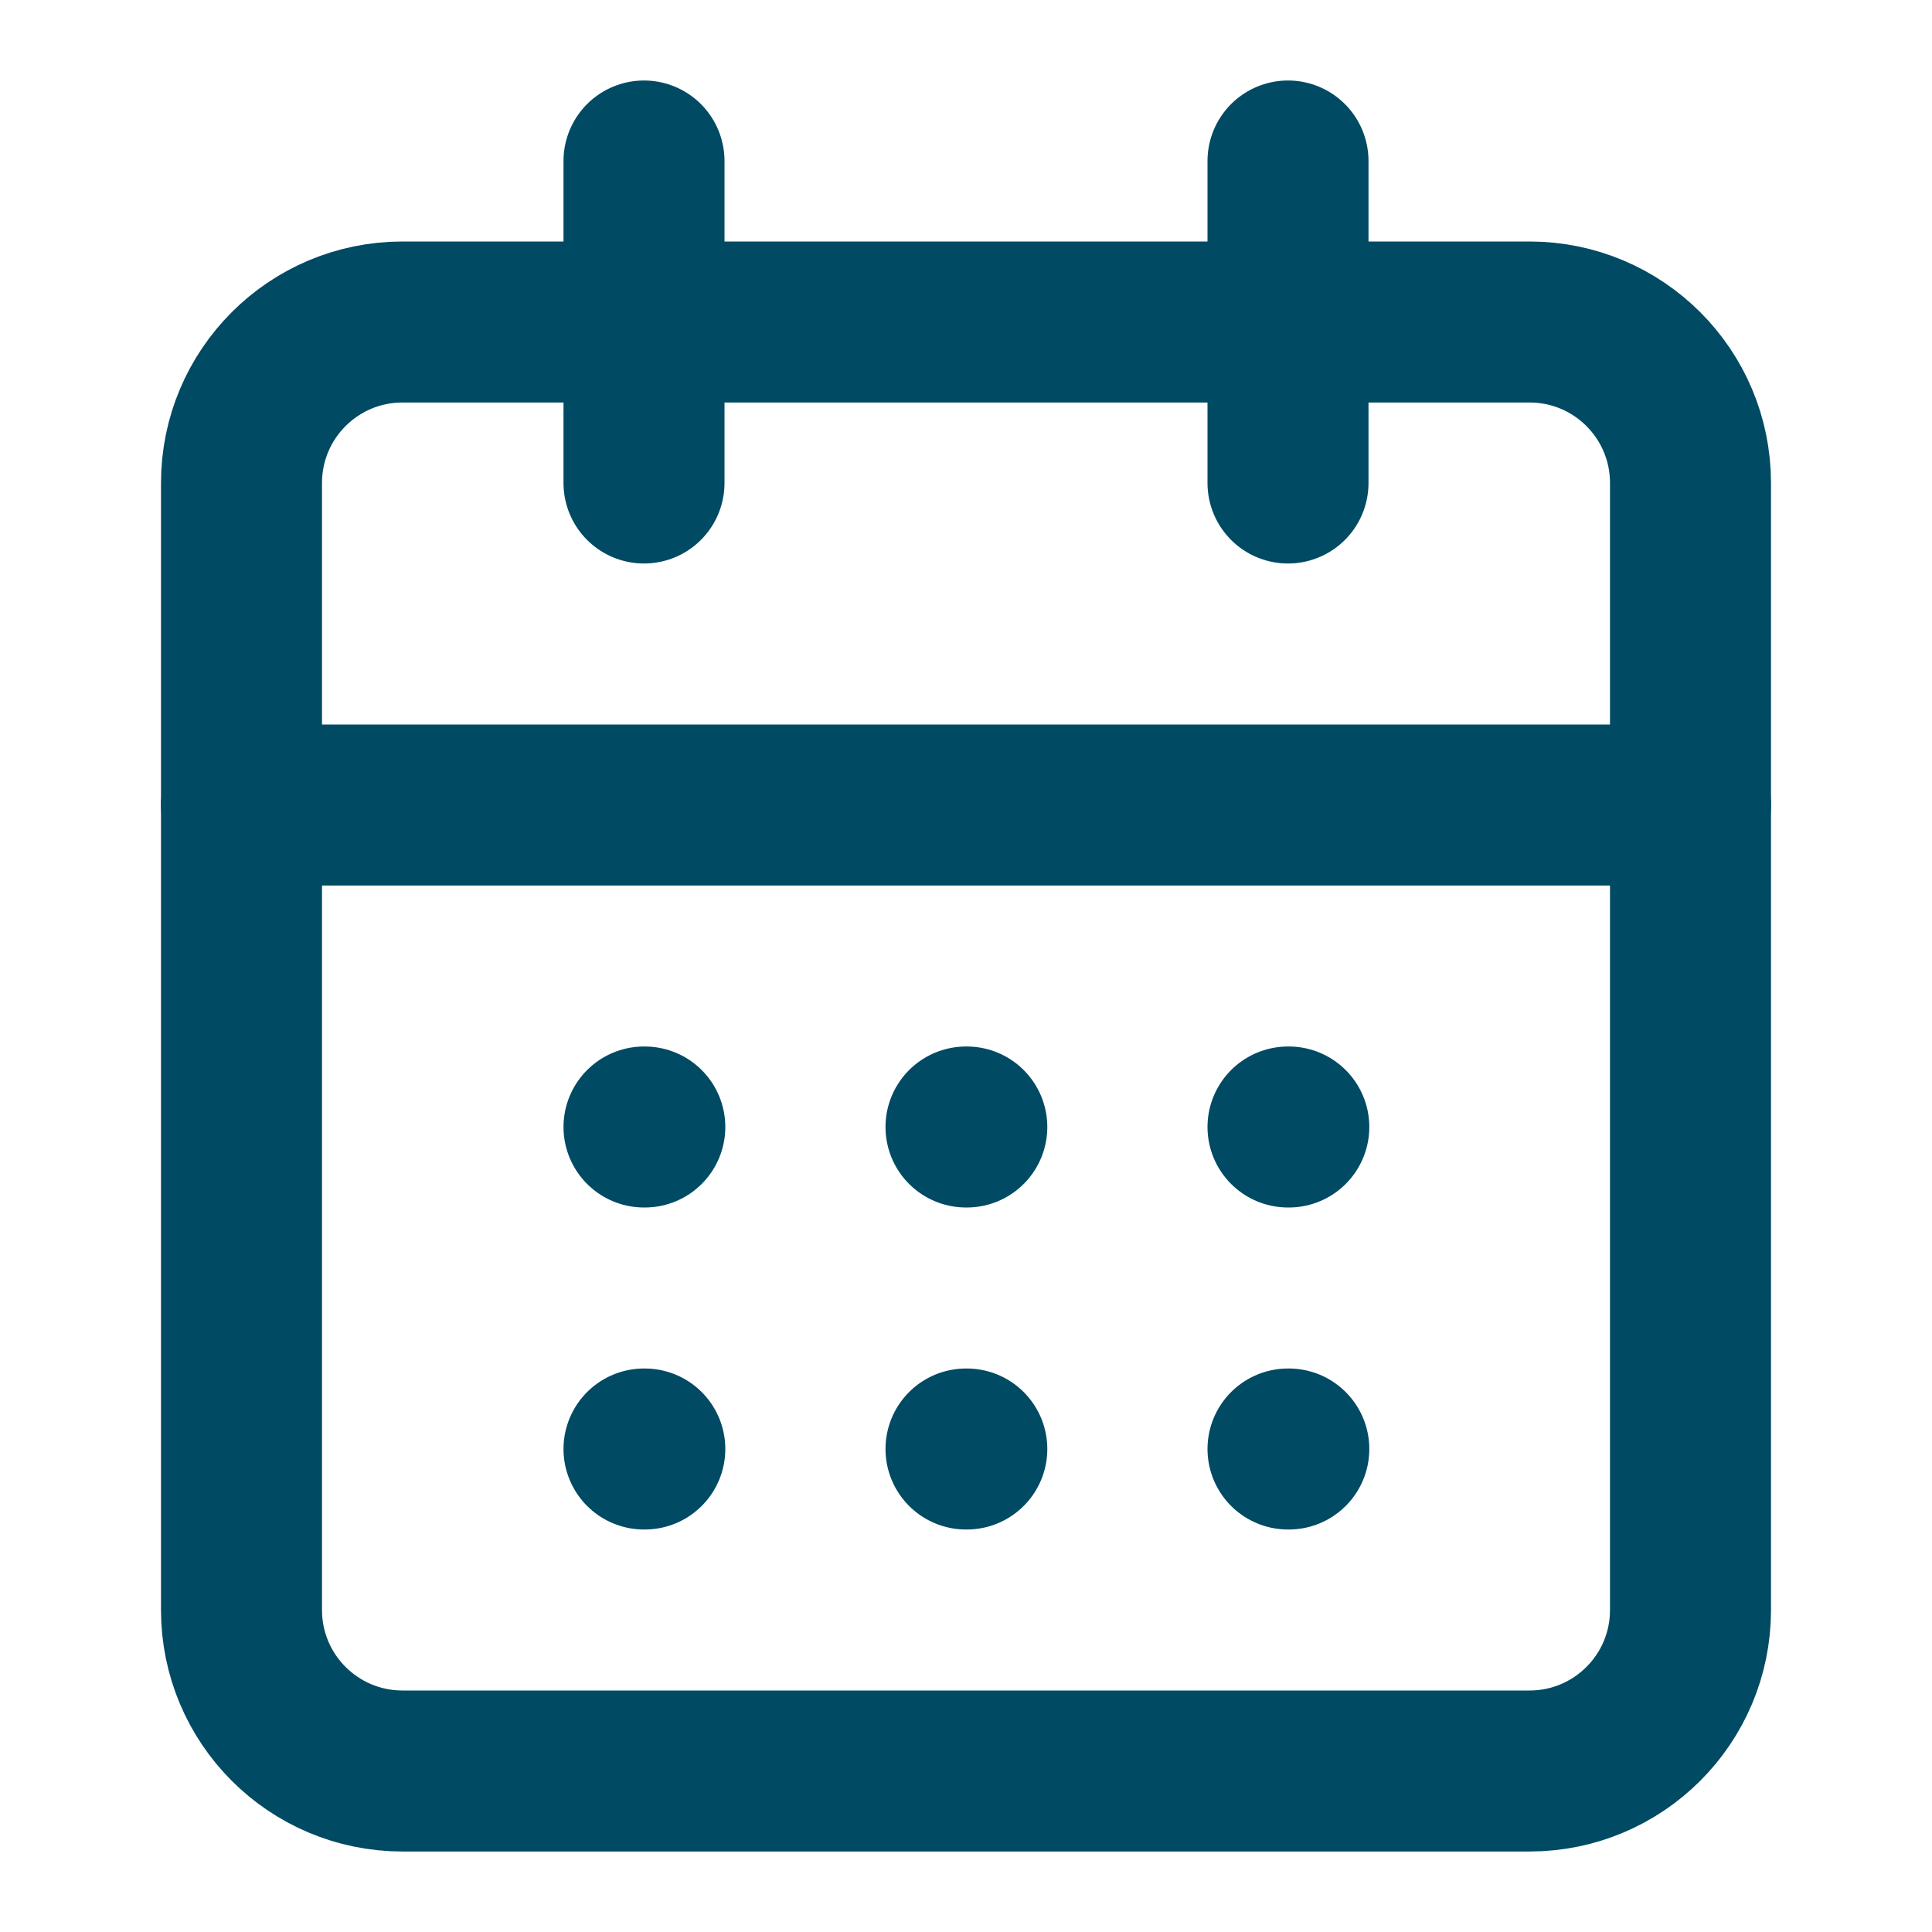
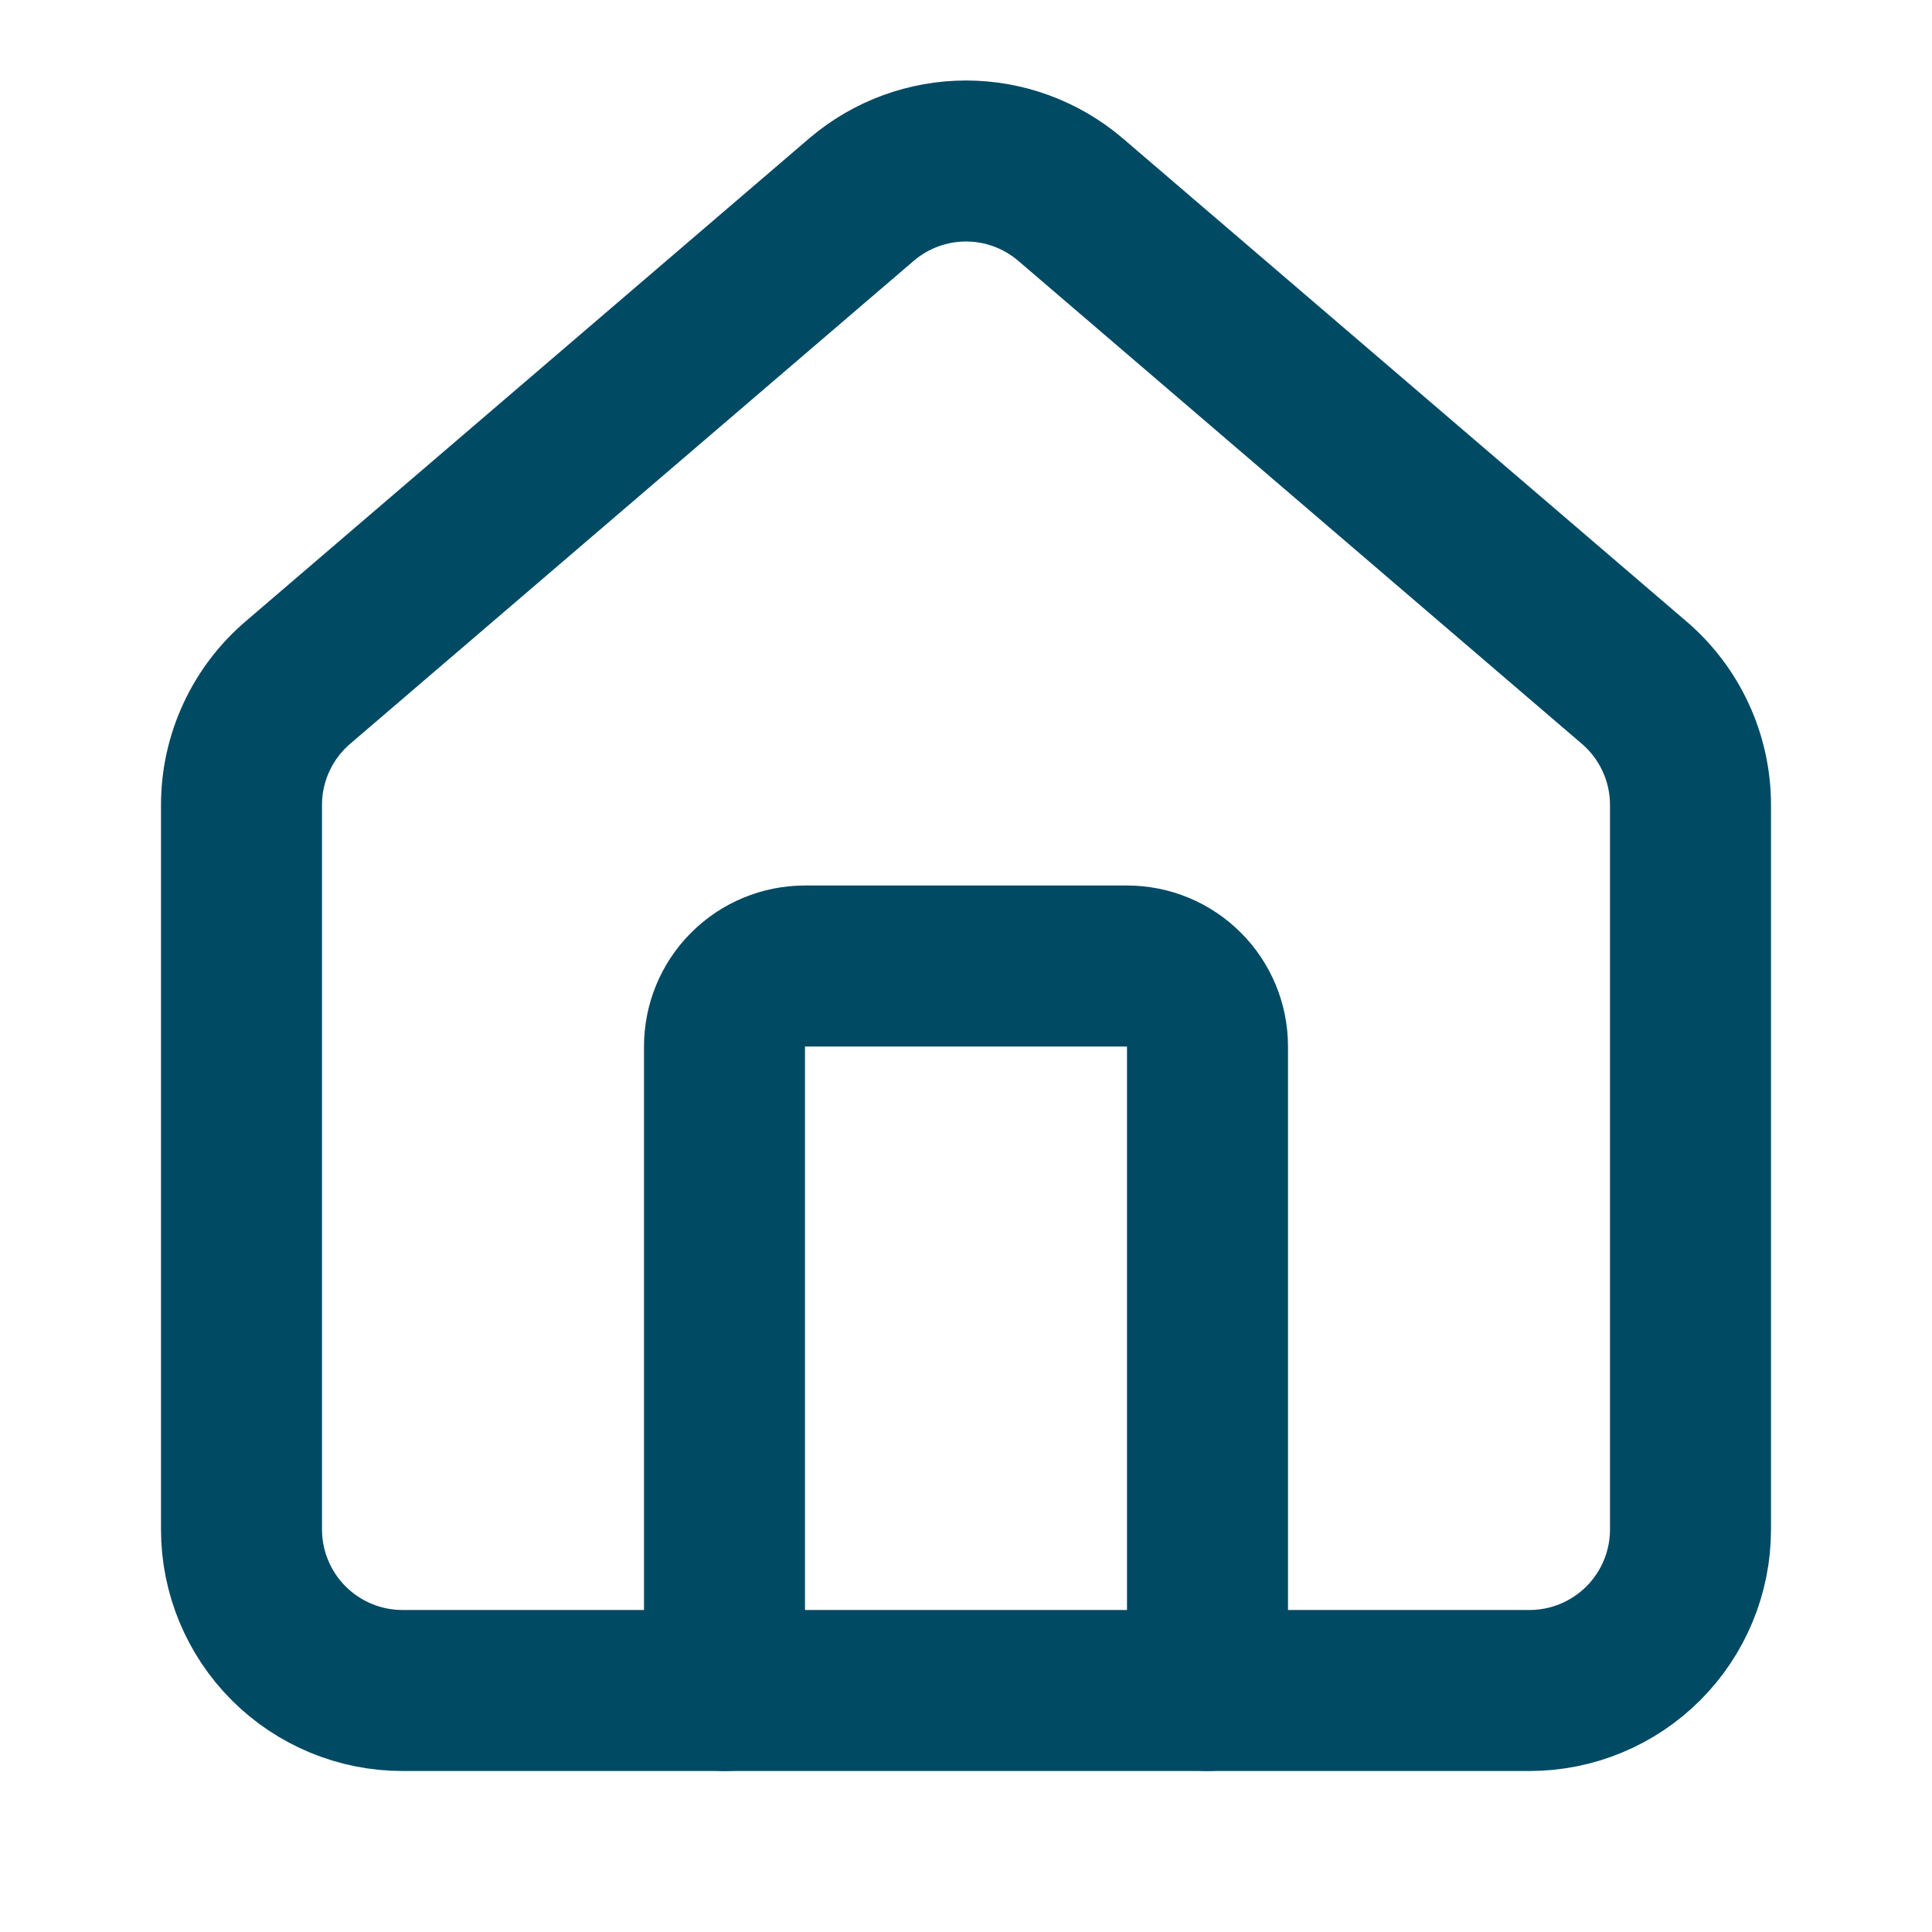
<svg xmlns="http://www.w3.org/2000/svg" width="24" height="24" viewBox="0 0 24 24" fill="none">
-   <path d="M8 2V6" stroke="#004A64" stroke-width="2" stroke-linecap="round" stroke-linejoin="round" />
-   <path d="M16 2V6" stroke="#004A64" stroke-width="2" stroke-linecap="round" stroke-linejoin="round" />
-   <path d="M19 4H5C3.895 4 3 4.895 3 6V20C3 21.105 3.895 22 5 22H19C20.105 22 21 21.105 21 20V6C21 4.895 20.105 4 19 4Z" stroke="#004A64" stroke-width="2" stroke-linecap="round" stroke-linejoin="round" />
-   <path d="M3 10H21" stroke="#004A64" stroke-width="2" stroke-linecap="round" stroke-linejoin="round" />
-   <path d="M8 14H8.01" stroke="#004A64" stroke-width="2" stroke-linecap="round" stroke-linejoin="round" />
-   <path d="M12 14H12.01" stroke="#004A64" stroke-width="2" stroke-linecap="round" stroke-linejoin="round" />
-   <path d="M16 14H16.01" stroke="#004A64" stroke-width="2" stroke-linecap="round" stroke-linejoin="round" />
-   <path d="M8 18H8.01" stroke="#004A64" stroke-width="2" stroke-linecap="round" stroke-linejoin="round" />
-   <path d="M12 18H12.01" stroke="#004A64" stroke-width="2" stroke-linecap="round" stroke-linejoin="round" />
-   <path d="M16 18H16.01" stroke="#004A64" stroke-width="2" stroke-linecap="round" stroke-linejoin="round" />
+   <path d="M15 21V13C15 12.735 14.895 12.48 14.707 12.293C14.52 12.105 14.265 12 14 12H10C9.735 12 9.48 12.105 9.293 12.293C9.105 12.48 9 12.735 9 13V21" stroke="#004A64" stroke-width="2" stroke-linecap="round" stroke-linejoin="round" />
+   <path d="M3 10C3 9.709 3.063 9.422 3.186 9.158C3.308 8.894 3.487 8.66 3.709 8.472L10.709 2.473C11.07 2.168 11.527 2 12 2C12.473 2 12.93 2.168 13.291 2.473L20.291 8.472C20.513 8.66 20.692 8.894 20.814 9.158C20.937 9.422 21 9.709 21 10V19C21 19.53 20.789 20.039 20.414 20.414C20.039 20.789 19.53 21 19 21H5C4.47 21 3.961 20.789 3.586 20.414C3.211 20.039 3 19.53 3 19V10Z" stroke="#004A64" stroke-width="2" stroke-linecap="round" stroke-linejoin="round" />
</svg>
